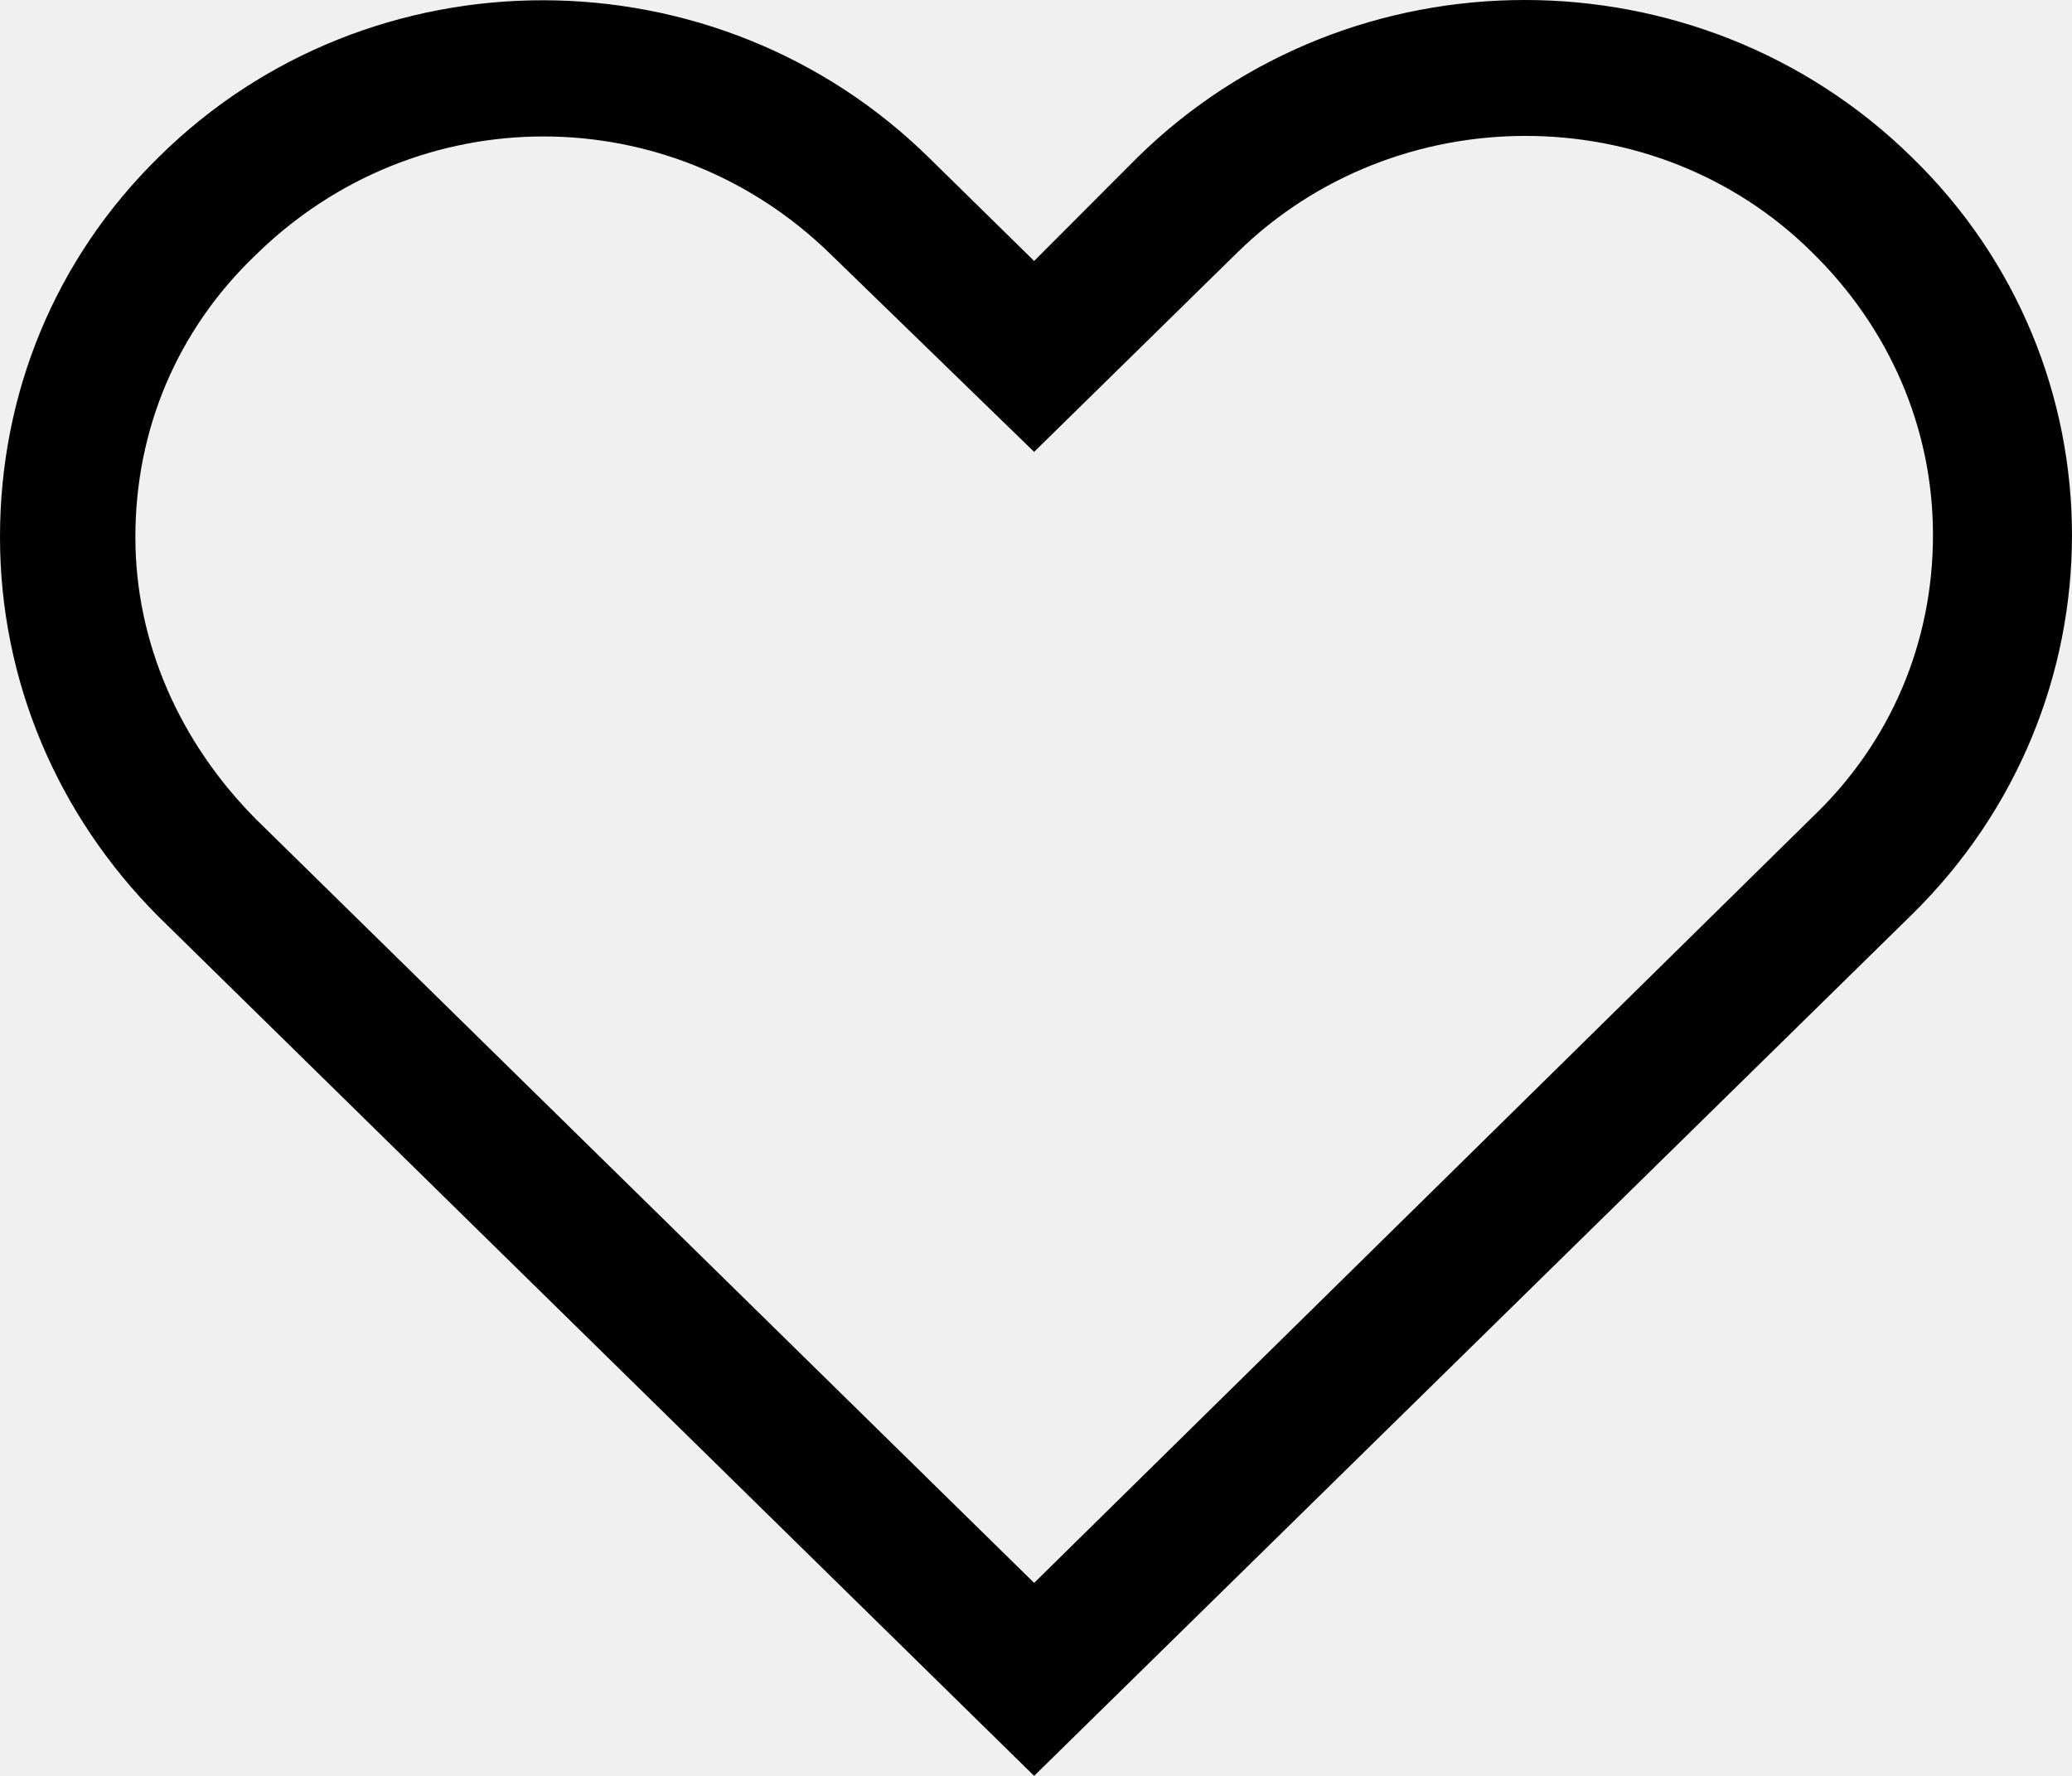
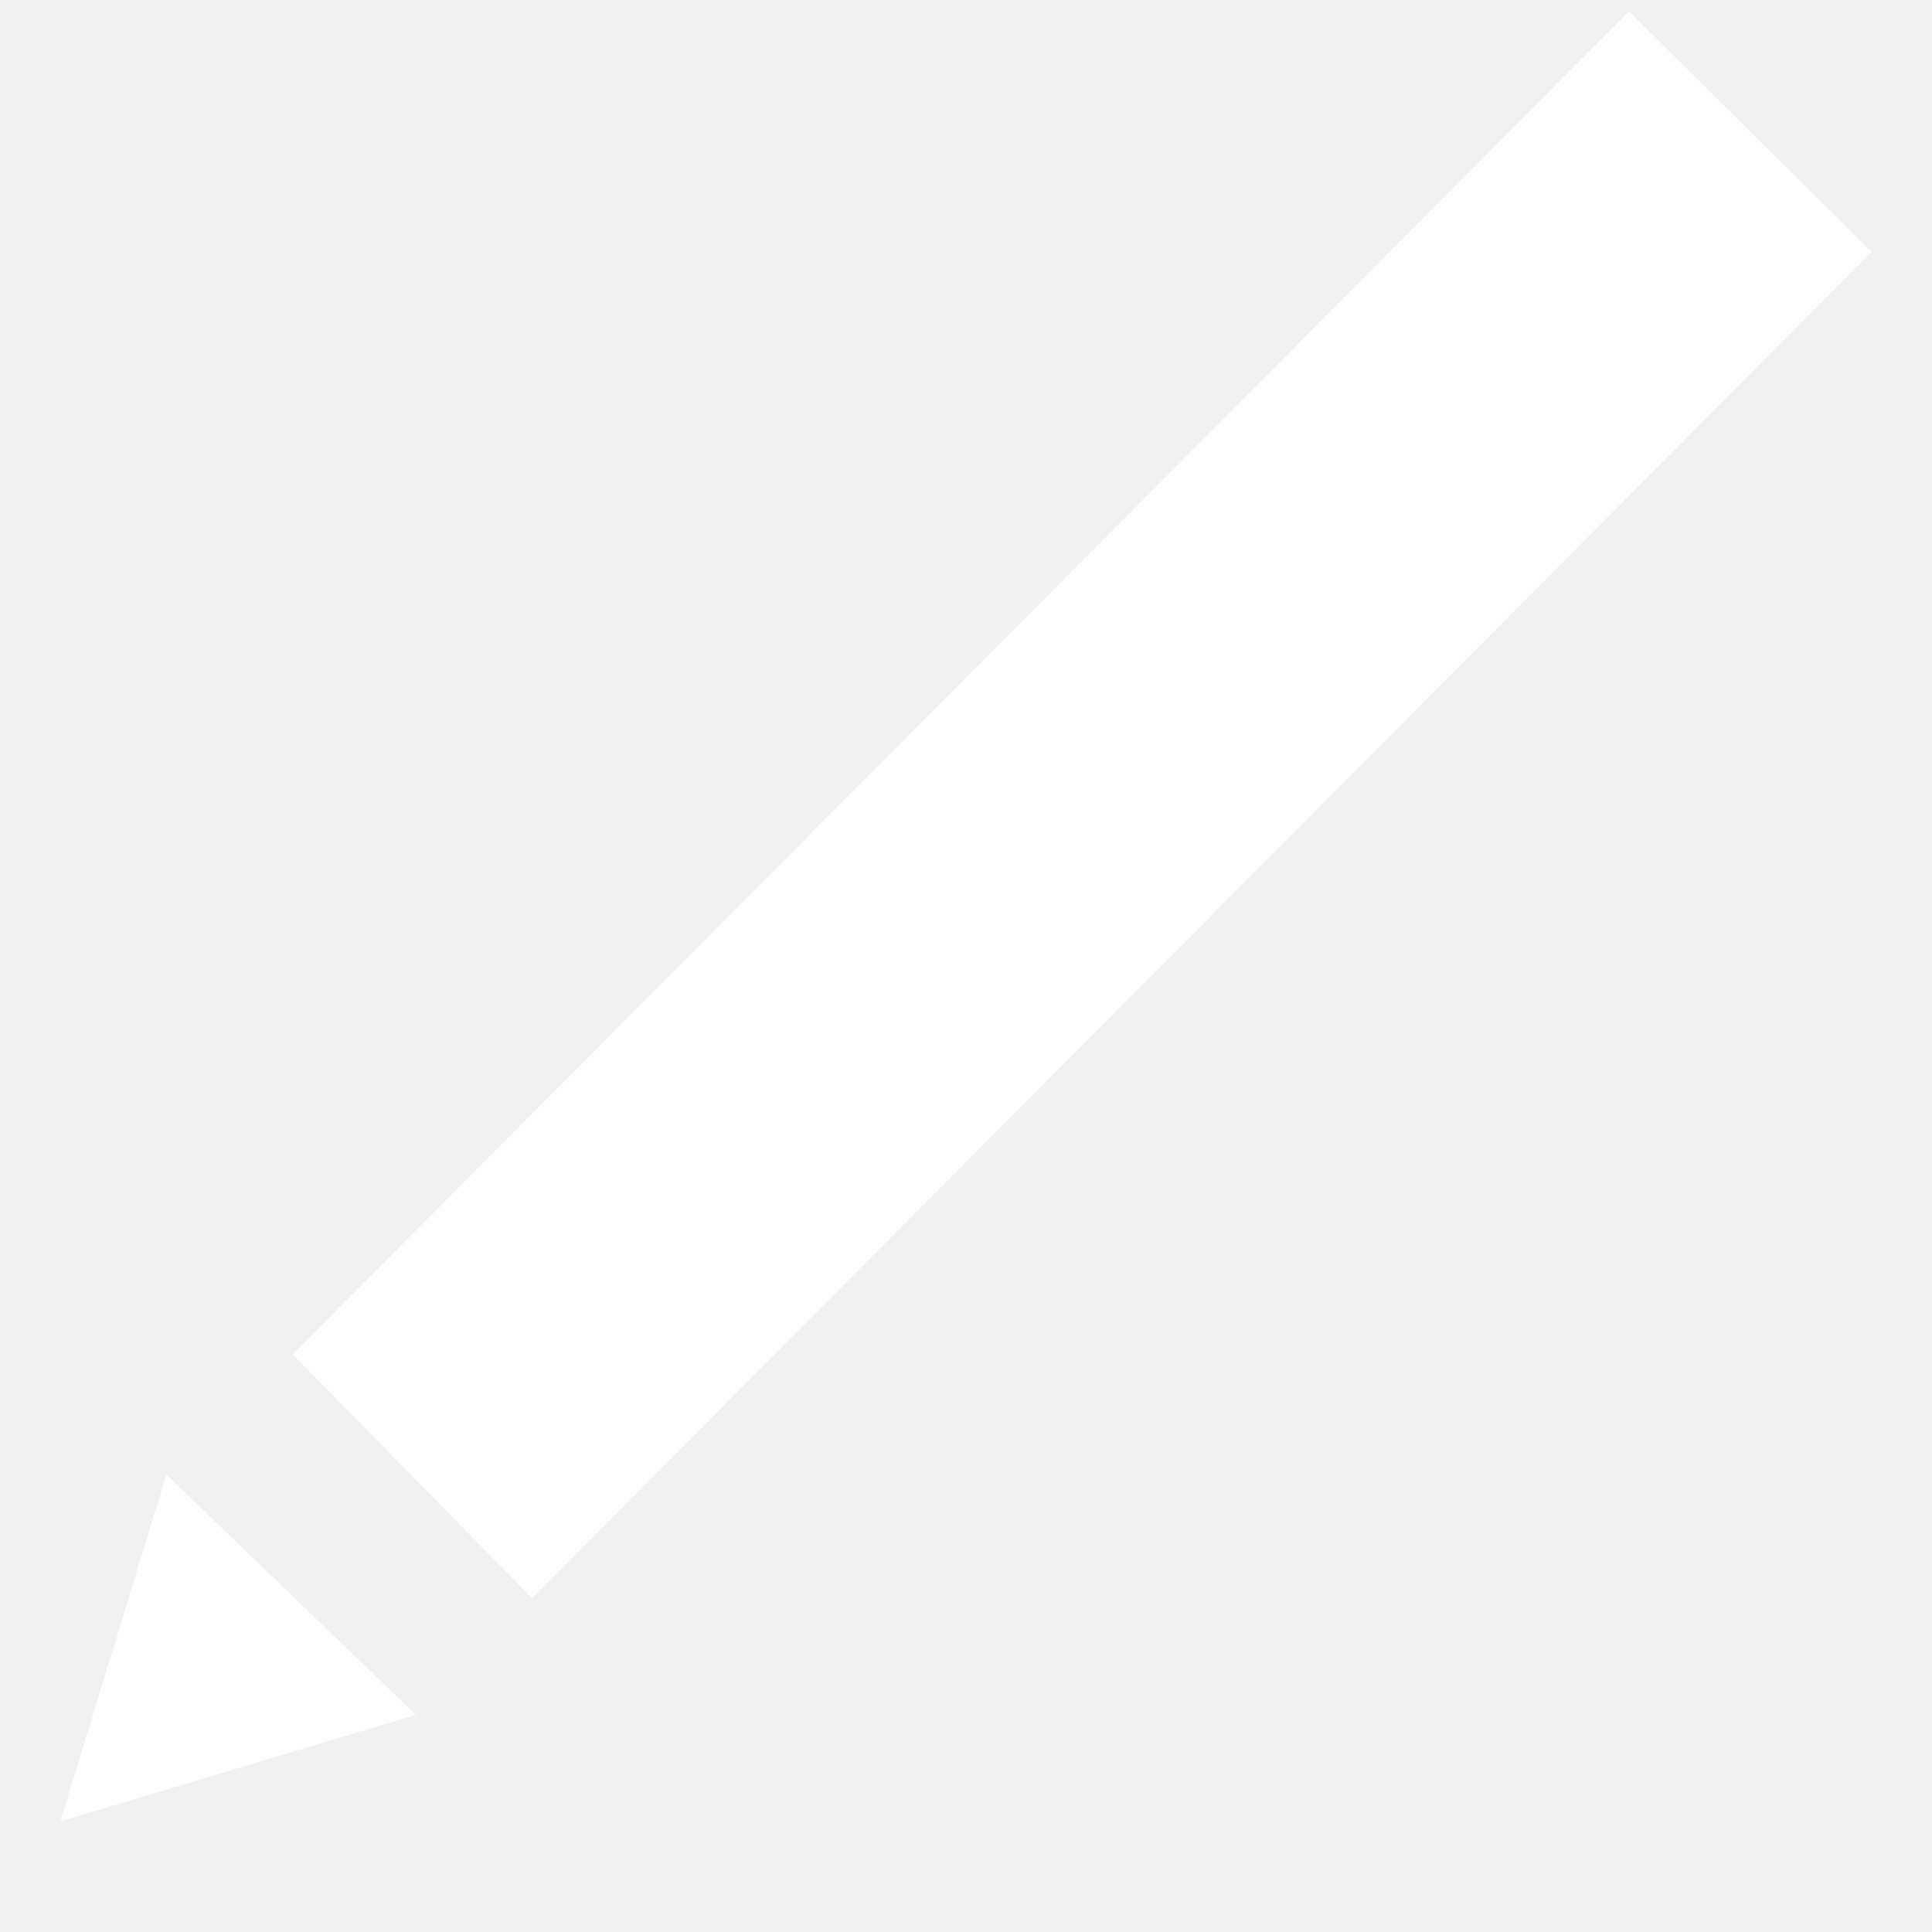
- <svg xmlns="http://www.w3.org/2000/svg" width="21" height="18" viewBox="0 0 21 18" fill="none">
-   <path d="M19.376 9.271C21.541 7.146 21.541 3.697 19.376 1.593C17.212 -0.531 13.696 -0.531 11.531 1.593L10.481 2.645L9.431 1.614C7.266 -0.531 3.751 -0.531 1.608 1.593C0.557 2.624 0 3.991 0 5.443C0 6.894 0.579 8.261 1.608 9.292L10.481 18L19.376 9.271ZM1.372 5.443C1.372 4.349 1.8 3.339 2.594 2.582C3.408 1.783 4.458 1.383 5.509 1.383C6.559 1.383 7.609 1.783 8.424 2.582L10.481 4.58L12.539 2.561C14.146 0.983 16.783 0.983 18.369 2.561C19.141 3.318 19.591 4.328 19.591 5.422C19.591 6.515 19.162 7.525 18.369 8.282L10.481 16.044L2.594 8.303C1.822 7.525 1.372 6.515 1.372 5.443Z" fill="black" />
+ <svg xmlns="http://www.w3.org/2000/svg" width="8" height="8" viewBox="0 0 8 8" fill="none">
+   <path d="M7.75 1.043L2.203 6.618L1.212 5.608L6.745 0.047L7.75 1.043ZM0.25 7.542L1.722 7.101L0.689 6.106L0.25 7.542Z" fill="white" />
</svg>
